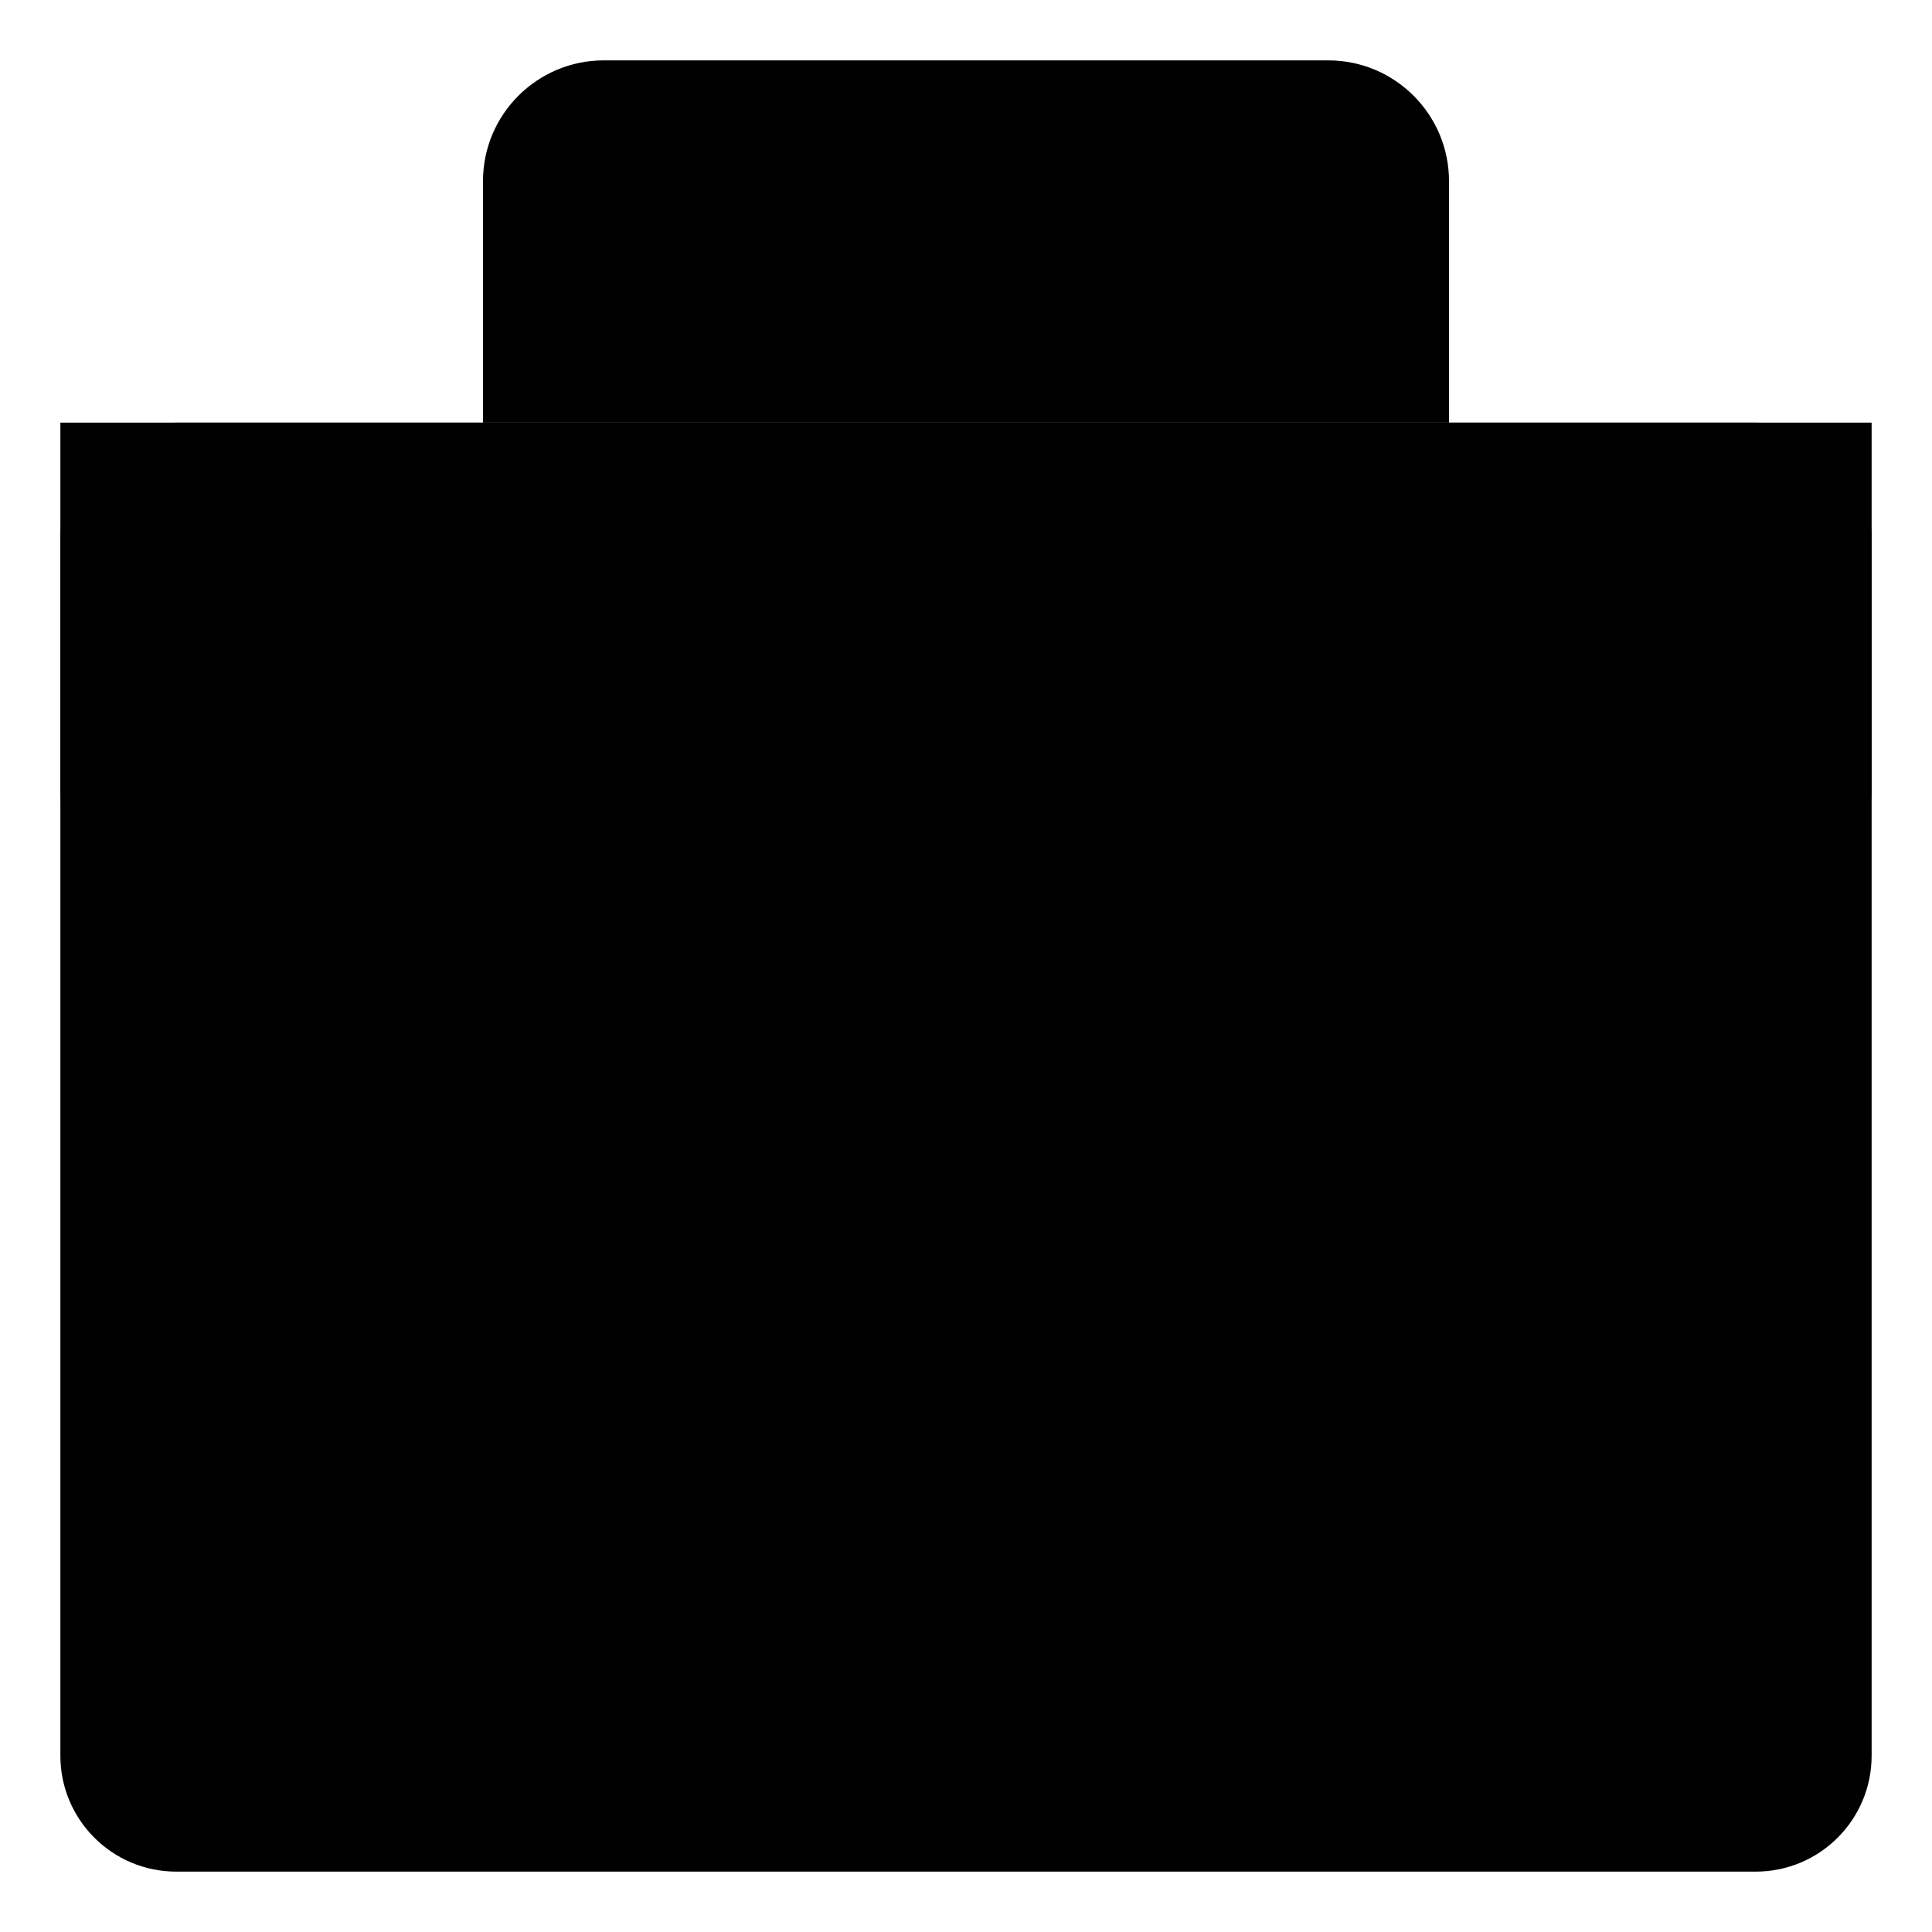
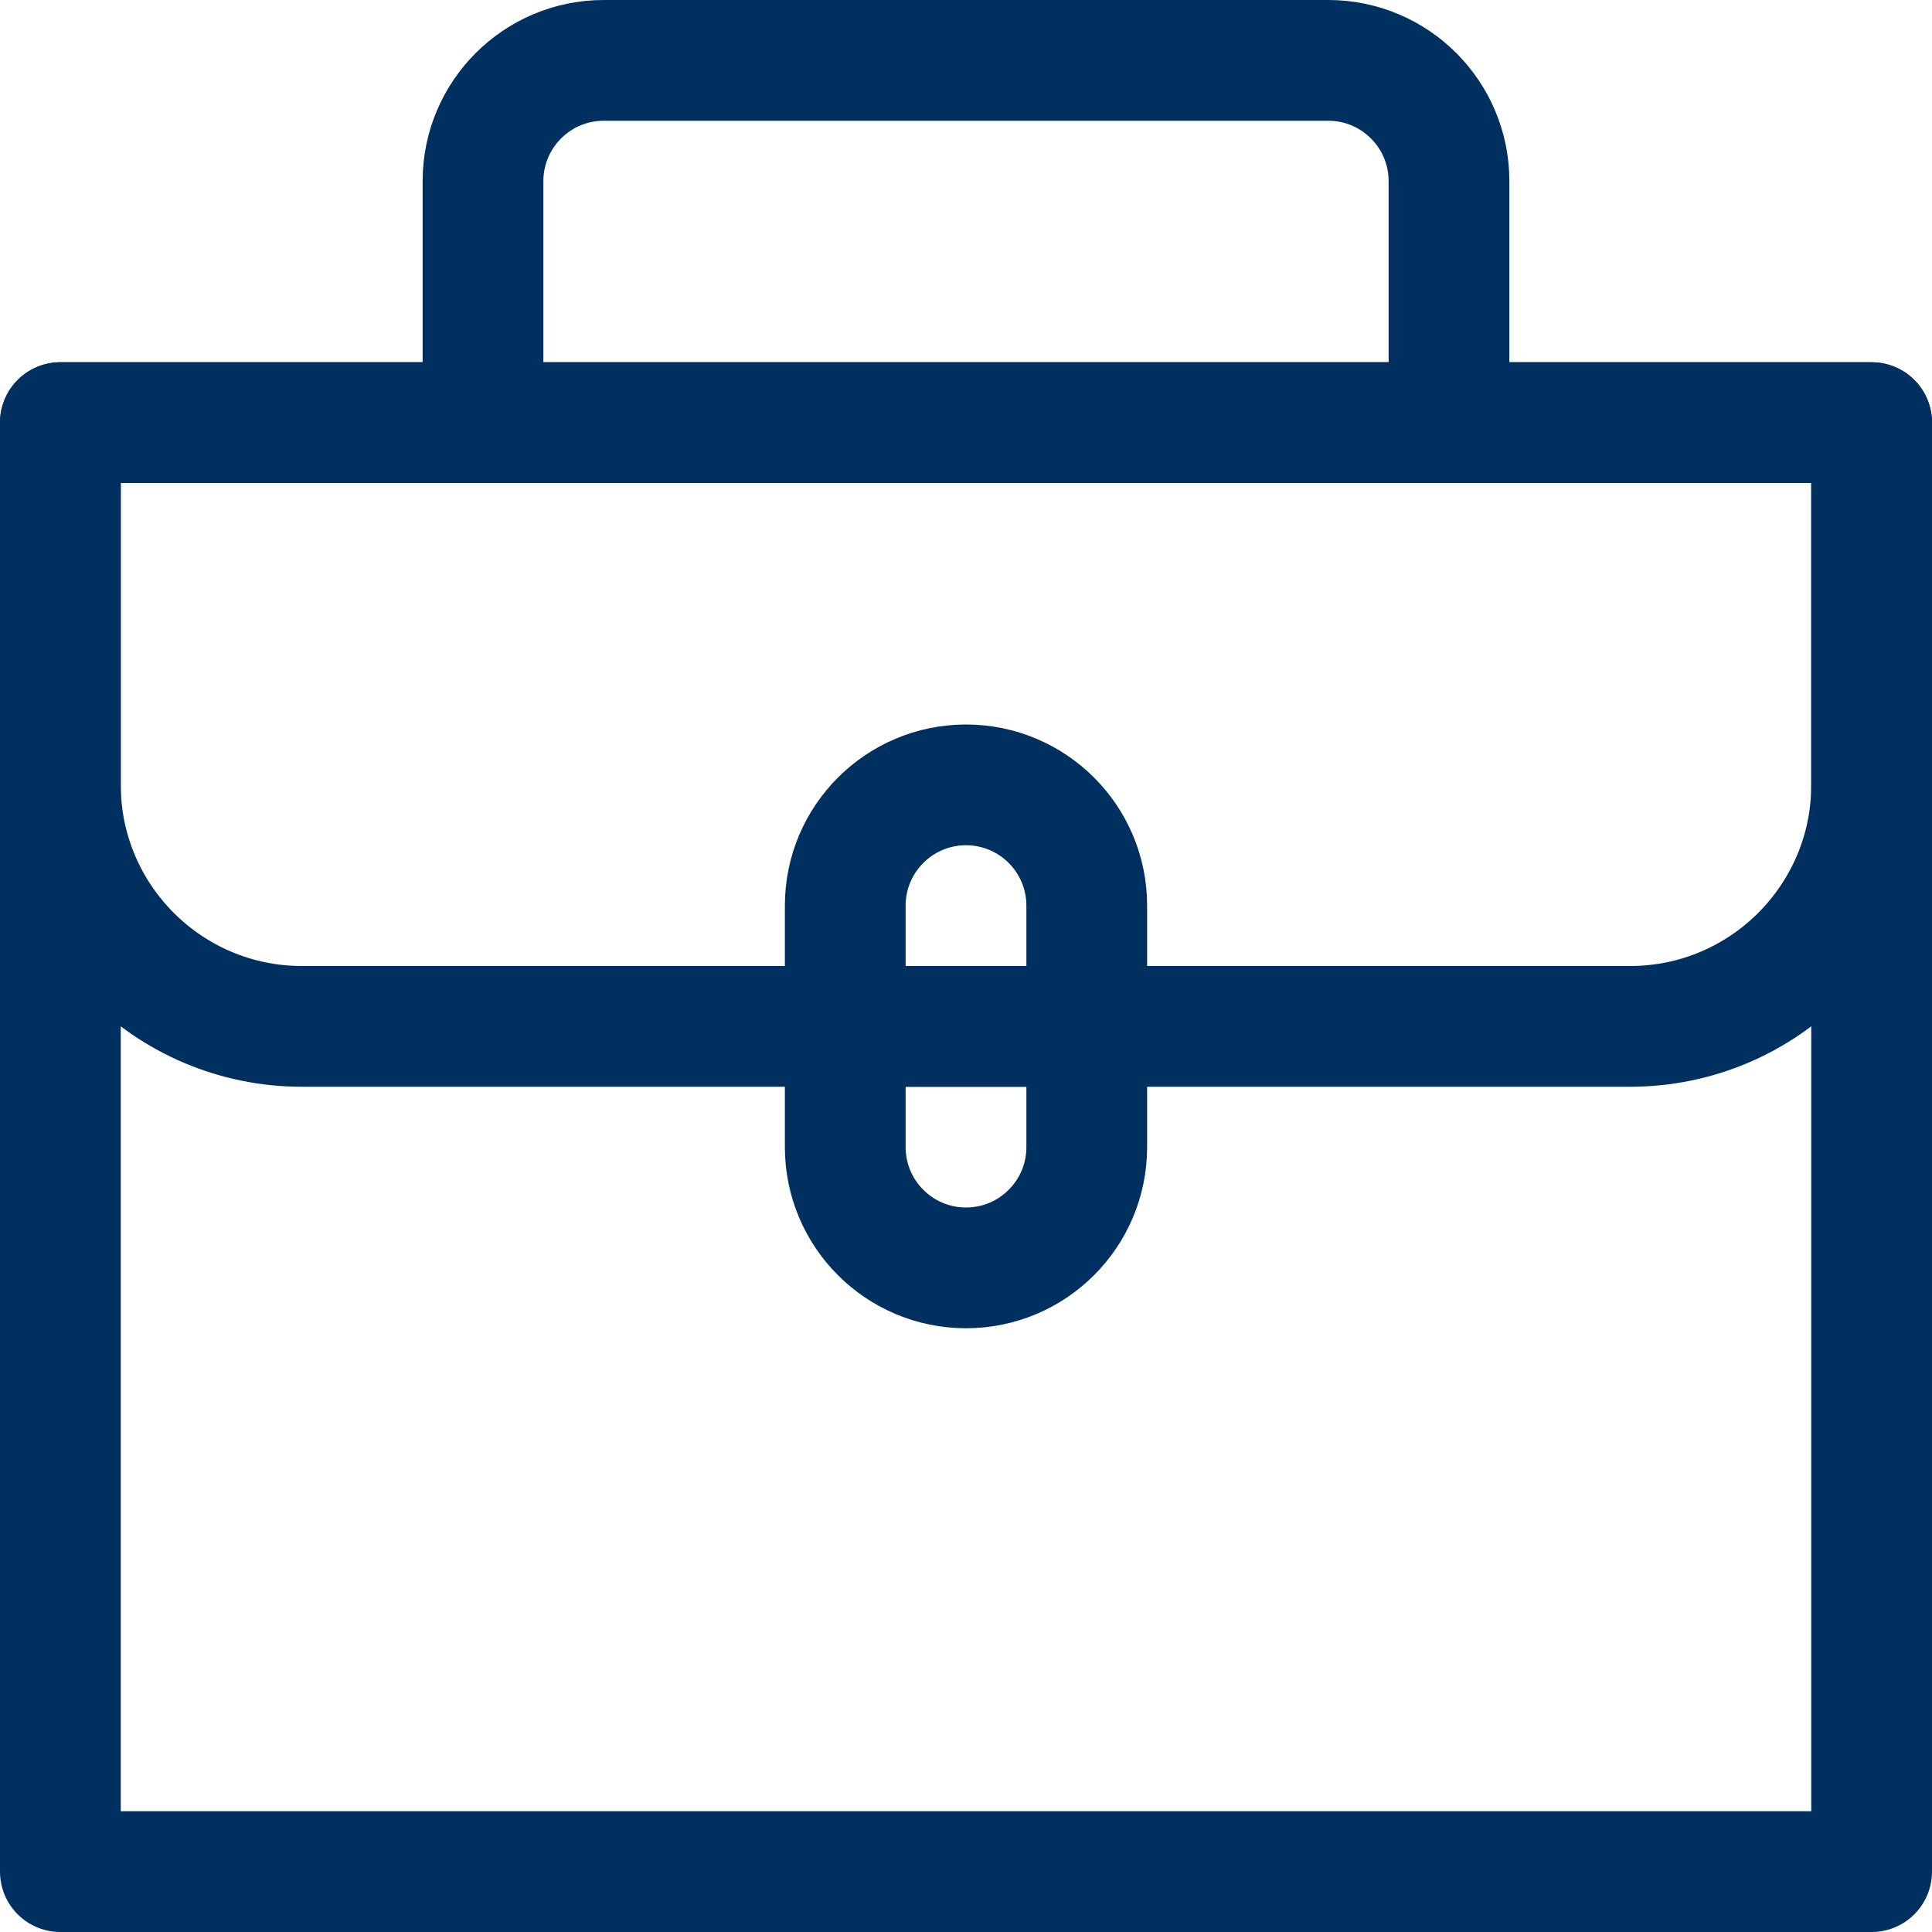
- <svg xmlns="http://www.w3.org/2000/svg" viewBox="0 0 800 800" width="96" height="96">
-   <path class="handle" d="M200,175v-100c0-27.6,22.4-50,50-50h300c27.6,0,50,22.4,50,50v100" />
-   <rect class="body" x="25" y="175" width="750" height="600" rx="48" />
-   <path class="body" d="M775,175H25v150c0,55.2,44.8,100,100,100h550c55.2,0,100-44.8,100-100v-150Z" />
-   <path class="clasp" d="M400,525h0c-27.6,0-50-22.4-50-50v-100c0-27.6,22.4-50,50-50h0c27.6,0,50,22.4,50,50v100c0,27.6-22.4,50-50,50Z" />
-   <line class="slot" x1="450" y1="425" x2="350" y2="425" />
+ <svg xmlns="http://www.w3.org/2000/svg" id="Stock_cut" version="1.1" viewBox="0 0 800 800">
+   <defs>
+     <style>
+       .st0 {
+         fill: none;
+         stroke: #003060;
+         stroke-linejoin: round;
+         stroke-width: 50px;
+       }
+     </style>
+   </defs>
+   <rect class="st0" x="25" y="175" width="750" height="600" />
+   <path class="st0" d="M775,175H25v150c0,55.2,44.8,100,100,100h550c55.2,0,100-44.8,100-100v-150Z" />
+   <path class="st0" d="M200,175v-100c0-27.6,22.4-50,50-50h300c27.6,0,50,22.4,50,50v100" />
+   <path class="st0" d="M400,525h0c-27.6,0-50-22.4-50-50v-100c0-27.6,22.4-50,50-50h0c27.6,0,50,22.4,50,50v100c0,27.6-22.4,50-50,50Z" />
+   <line class="st0" x1="450" y1="425" x2="350" y2="425" />
</svg>
